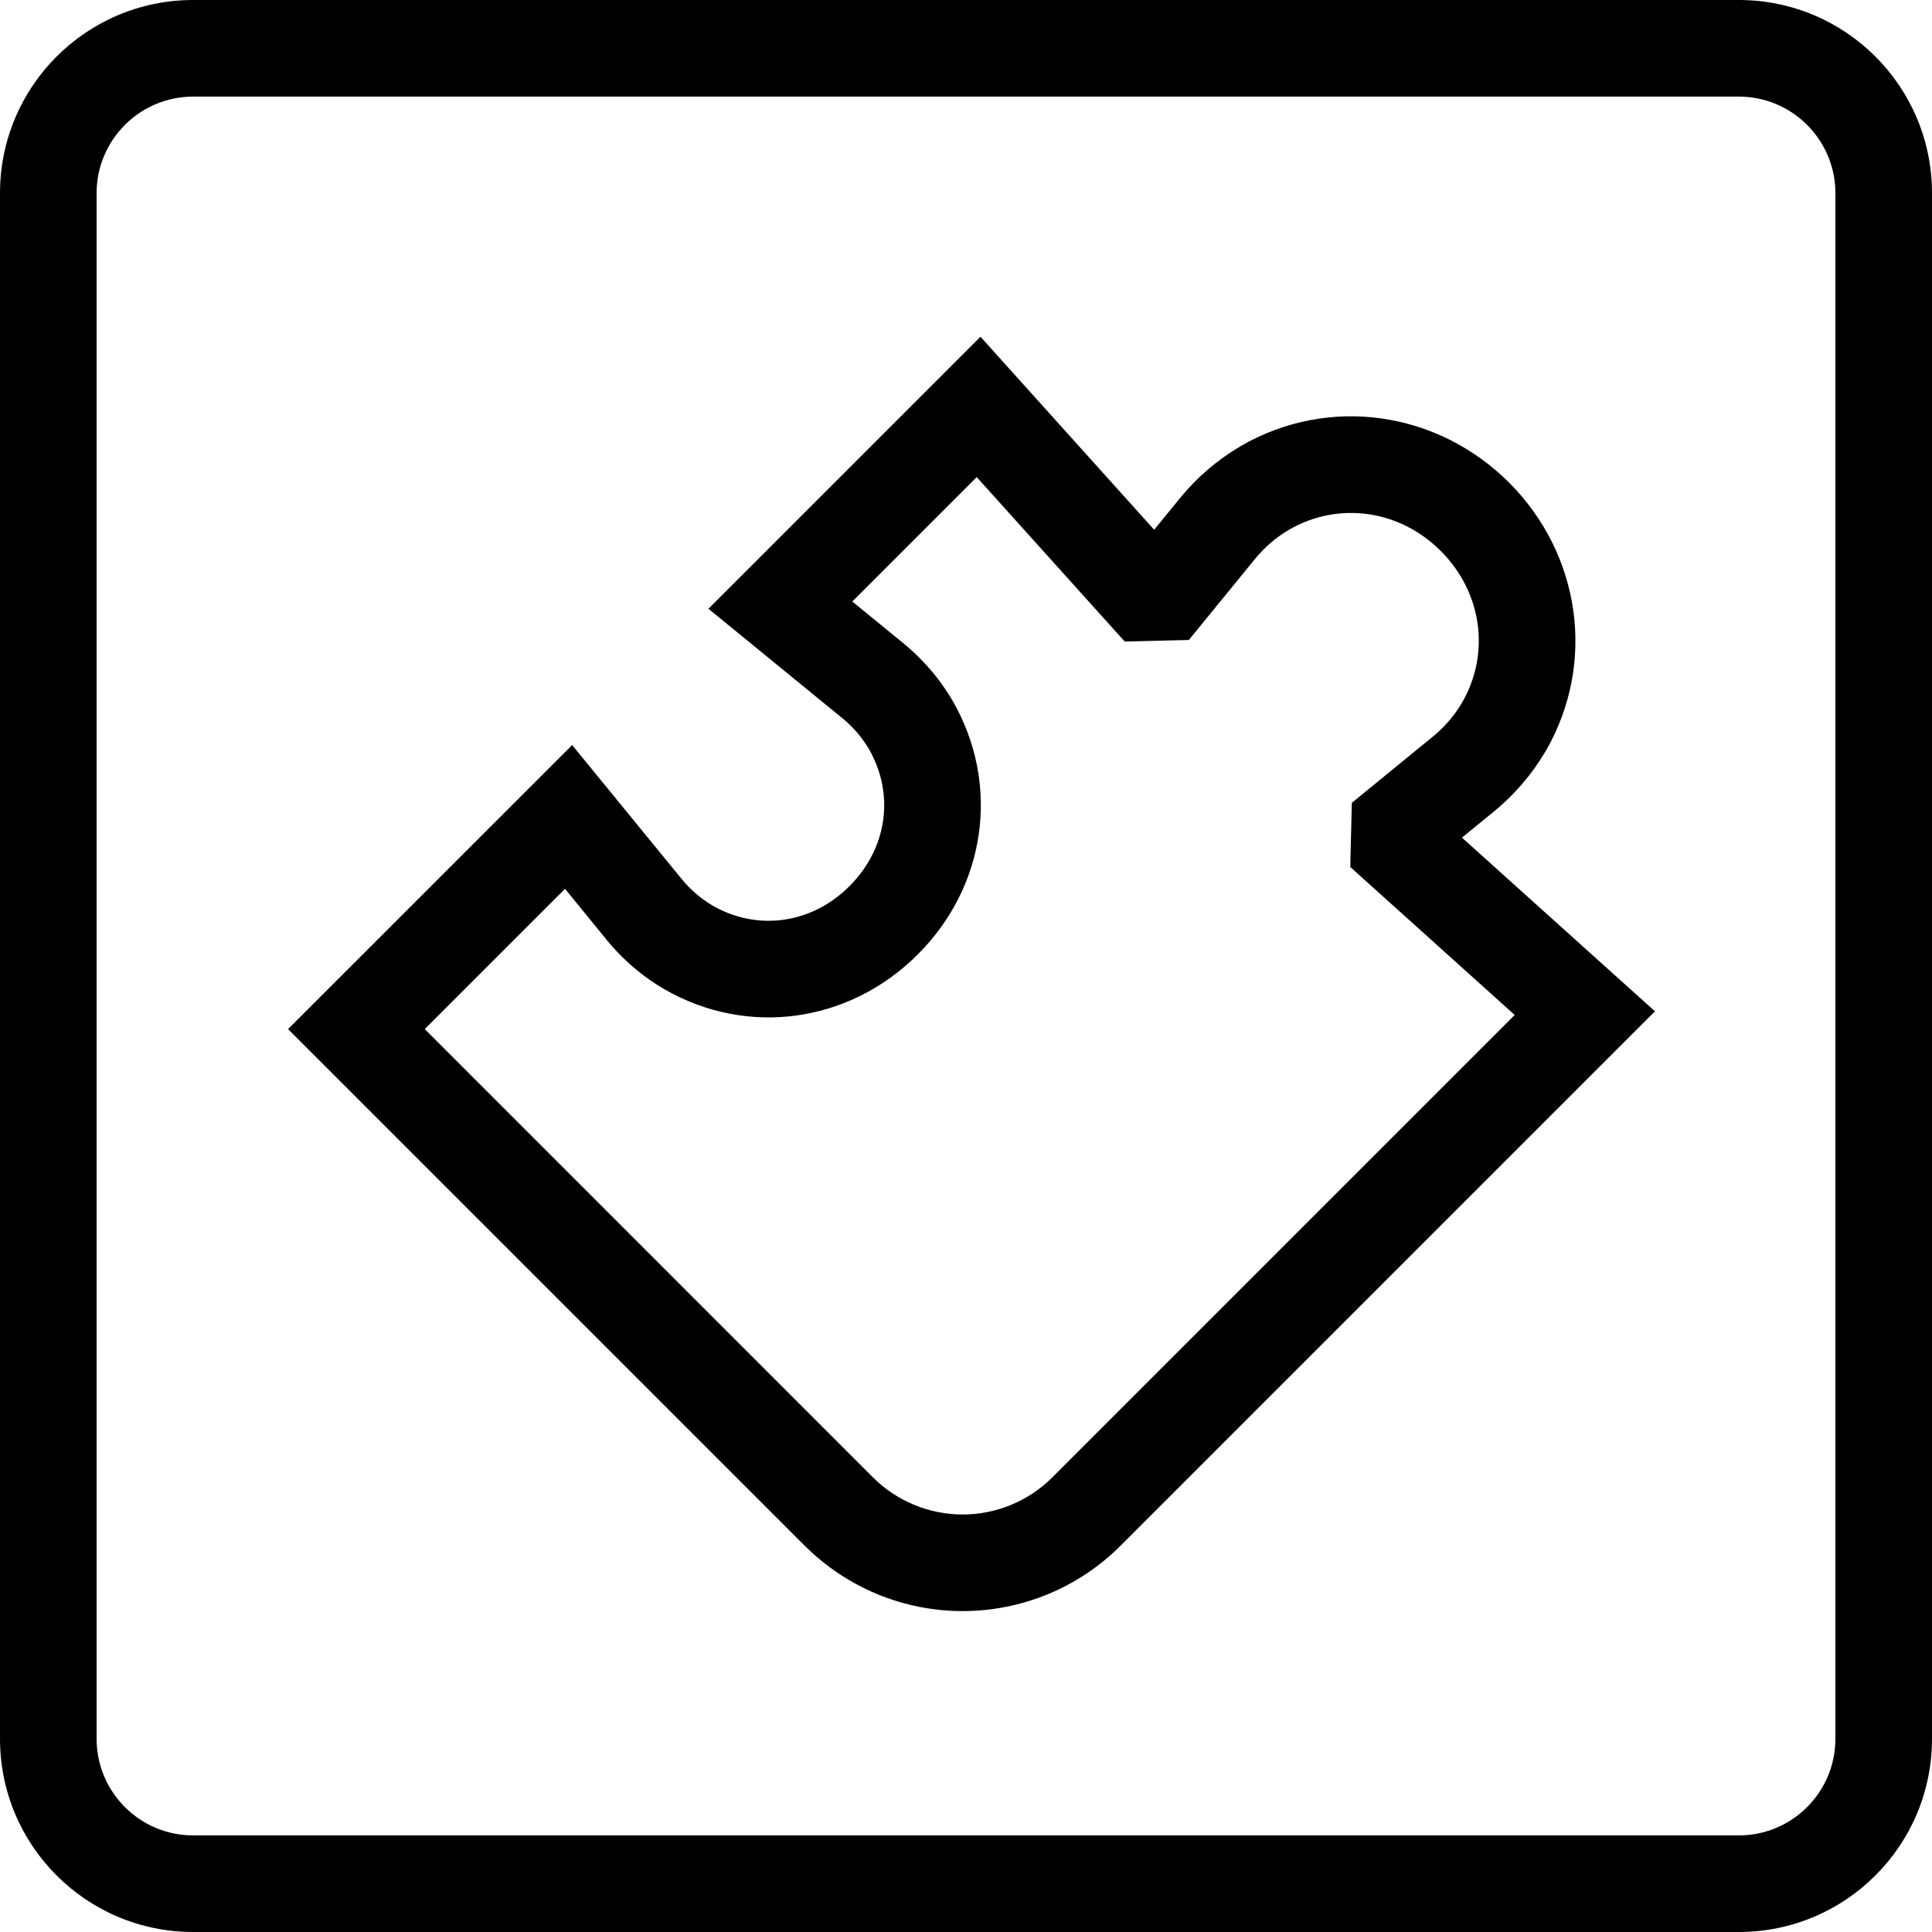
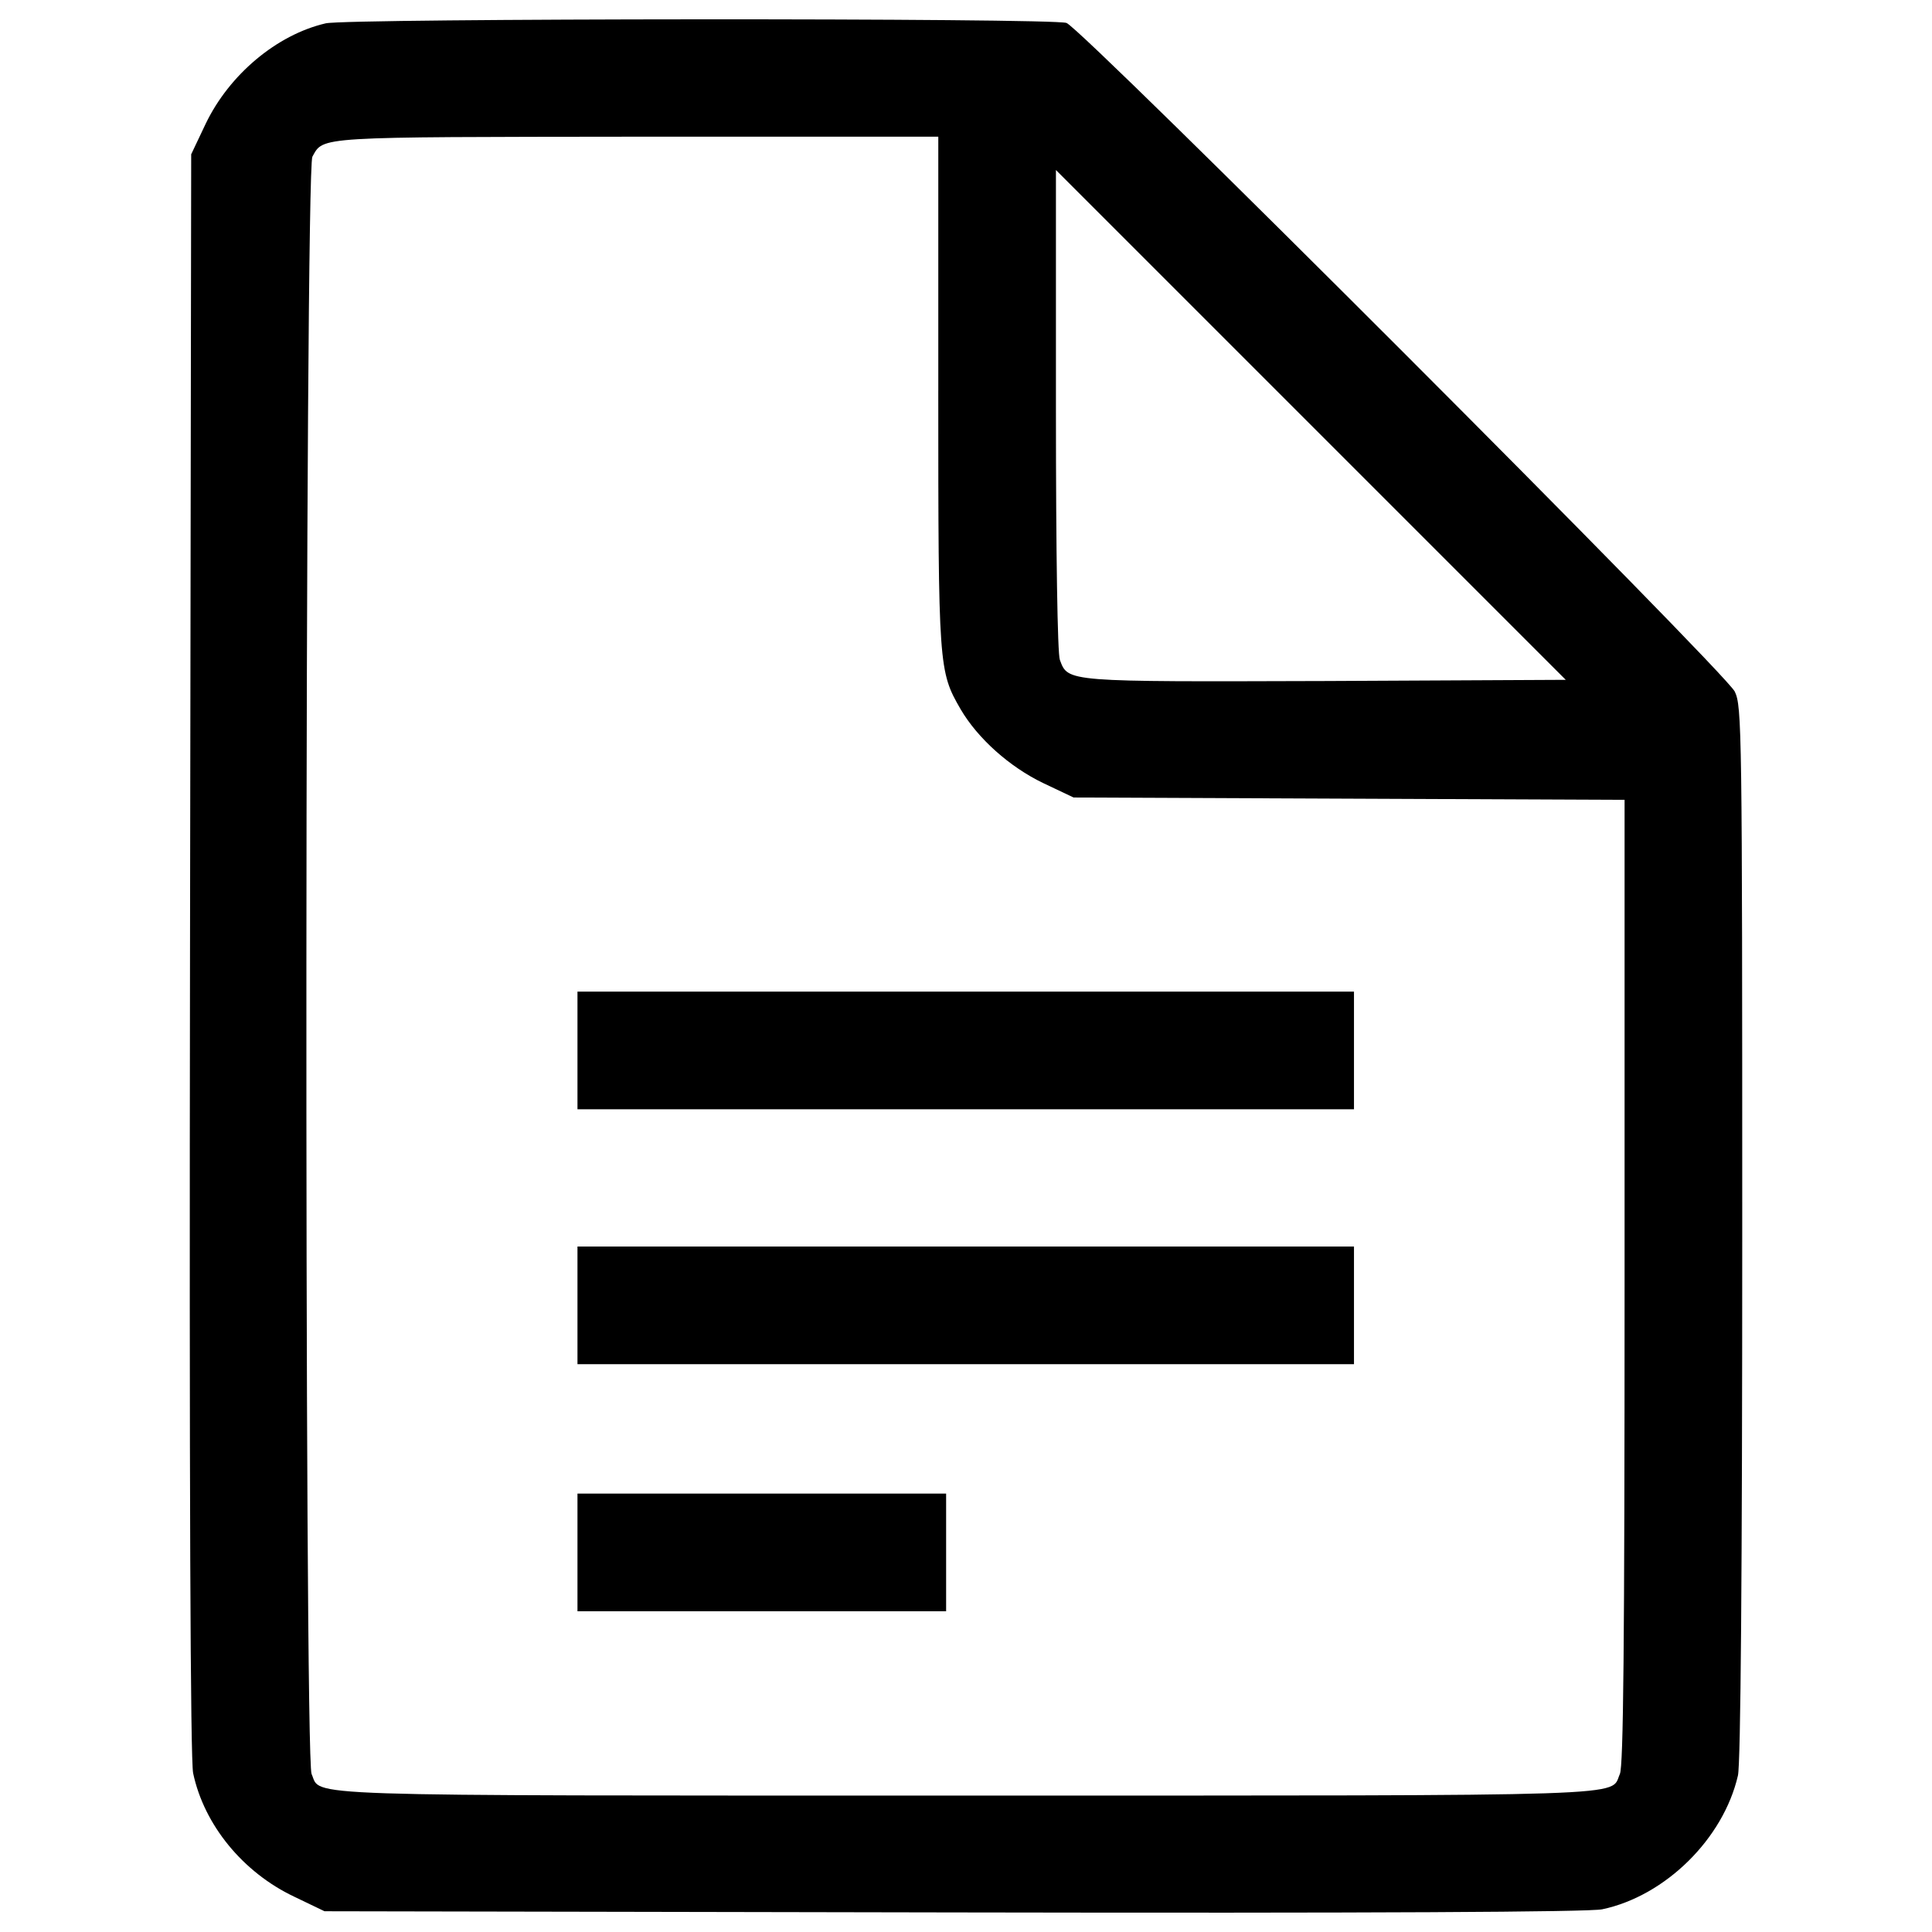
- <svg xmlns="http://www.w3.org/2000/svg" width="20" height="20" viewBox="0 0 20 20" fill="none">
-   <path fill-rule="evenodd" clip-rule="evenodd" d="M17.132 10.469L15.134 8.671L15.465 8.401C15.677 8.227 15.857 8.018 15.996 7.783L16.002 7.774C16.53 6.857 16.359 5.734 15.622 4.996C14.885 4.259 13.761 4.088 12.845 4.617L12.836 4.623C12.6 4.762 12.391 4.942 12.218 5.153L11.948 5.484L10.15 3.486L7.334 6.302L8.724 7.438L8.725 7.438C8.833 7.528 8.925 7.635 8.996 7.756C9.26 8.216 9.191 8.776 8.794 9.173C8.398 9.569 7.837 9.639 7.377 9.375C7.256 9.303 7.148 9.211 7.059 9.102L7.054 9.096L5.923 7.713L2.982 10.653L8.33 16.001C8.545 16.215 8.8 16.386 9.08 16.502C9.361 16.618 9.661 16.678 9.965 16.678C10.269 16.678 10.569 16.618 10.85 16.502C11.131 16.386 11.386 16.215 11.6 16.001L17.132 10.469ZM10.467 15.578C10.627 15.512 10.771 15.416 10.893 15.294L15.68 10.507L13.978 8.975L13.994 8.311L14.832 7.626C14.953 7.527 15.056 7.408 15.135 7.274C15.431 6.762 15.342 6.131 14.915 5.704C14.488 5.276 13.857 5.188 13.345 5.483C13.21 5.563 13.091 5.665 12.992 5.786L12.307 6.625L11.643 6.641L10.111 4.939L8.823 6.227L9.359 6.665C9.439 6.731 9.515 6.803 9.585 6.88C9.69 6.994 9.782 7.119 9.861 7.254C10.357 8.113 10.213 9.169 9.501 9.88C8.79 10.591 7.735 10.736 6.875 10.239C6.741 10.161 6.615 10.068 6.501 9.963C6.424 9.893 6.353 9.818 6.286 9.737L6.284 9.734L5.849 9.201L4.397 10.653L9.037 15.294C9.159 15.416 9.304 15.512 9.463 15.578C9.622 15.644 9.793 15.678 9.965 15.678C10.137 15.678 10.308 15.644 10.467 15.578Z" fill="black" />
-   <path fill-rule="evenodd" clip-rule="evenodd" d="M0 2C0 0.895 0.895 0 2 0H18C19.105 0 20 0.895 20 2V18C20 19.105 19.105 20 18 20H2C0.895 20 0 19.105 0 18V2ZM2 1H18C18.552 1 19 1.448 19 2V18C19 18.552 18.552 19 18 19H2C1.448 19 1 18.552 1 18V2C1 1.448 1.448 1 2 1Z" fill="black" />
+ <svg xmlns="http://www.w3.org/2000/svg" fill="#000000" width="800px" height="800px" viewBox="0 0 1000 1000" version="1.1" enable-background="new 0 0 1000 1000" xml:space="preserve">
+   <g>
+     <g transform="translate(0,511) scale(0.1,-0.1)">
+       <path d="M1685.8,4989.2c-253.7-58.9-499.3-265.9-621.1-519.6l-75.1-158.3l-6.1-4141c-4.1-2772.8,2-4173.4,16.2-4238.4c56.8-267.9,257.8-513.6,523.7-639.4l156.3-75.1l3258-6.1c2174-4.1,3290.4,2,3355.4,16.2c326.8,69,627.2,365.4,702.4,692.2c14.2,58.9,22.3,1049.5,22.3,2809.4c0,2616.5-2,2724.1-38.6,2801.2c-48.7,101.5-3373.6,3428.5-3458.9,3460.9C5449.2,5017.6,1797.5,5015.6,1685.8,4989.2z M4856.5,3087.2c0-1433.1,2-1451.4,115.7-1648.3c89.3-152.2,253.7-298.4,426.3-381.6l158.3-75.1l1427-6.1l1425-6.1v-2494.7c0-1891.9-6.1-2506.9-24.4-2547.5c-52.8-117.7,148.2-111.6-3385.8-111.6s-3333.1-6.1-3385.8,111.6c-38.6,81.2-34.5,8302.2,4.1,8371.2c58.9,105.6,12.2,101.5,1682.8,103.5h1556.9V3087.2z M6866.1,1585.1c-1351.9-4.1-1337.7-6.1-1380.3,109.6c-12.2,30.5-20.3,552.1-20.3,1293V4230l1319.4-1319.4l1319.4-1319.4L6866.1,1585.1z" />
+       <path d="M2989-327.1v-304.5h2009.6h2009.6v304.5v304.5H4998.6H2989V-327.1z" />
+       <path d="M2989-1646.5V-1951h2009.6h2009.6v304.5v304.5H4998.6H2989V-1646.5z" />
+       <path d="M2989-2925.3v-304.5h954.1h954v304.5v304.5h-954H2989V-2925.3z" />
+     </g>
+   </g>
</svg>
